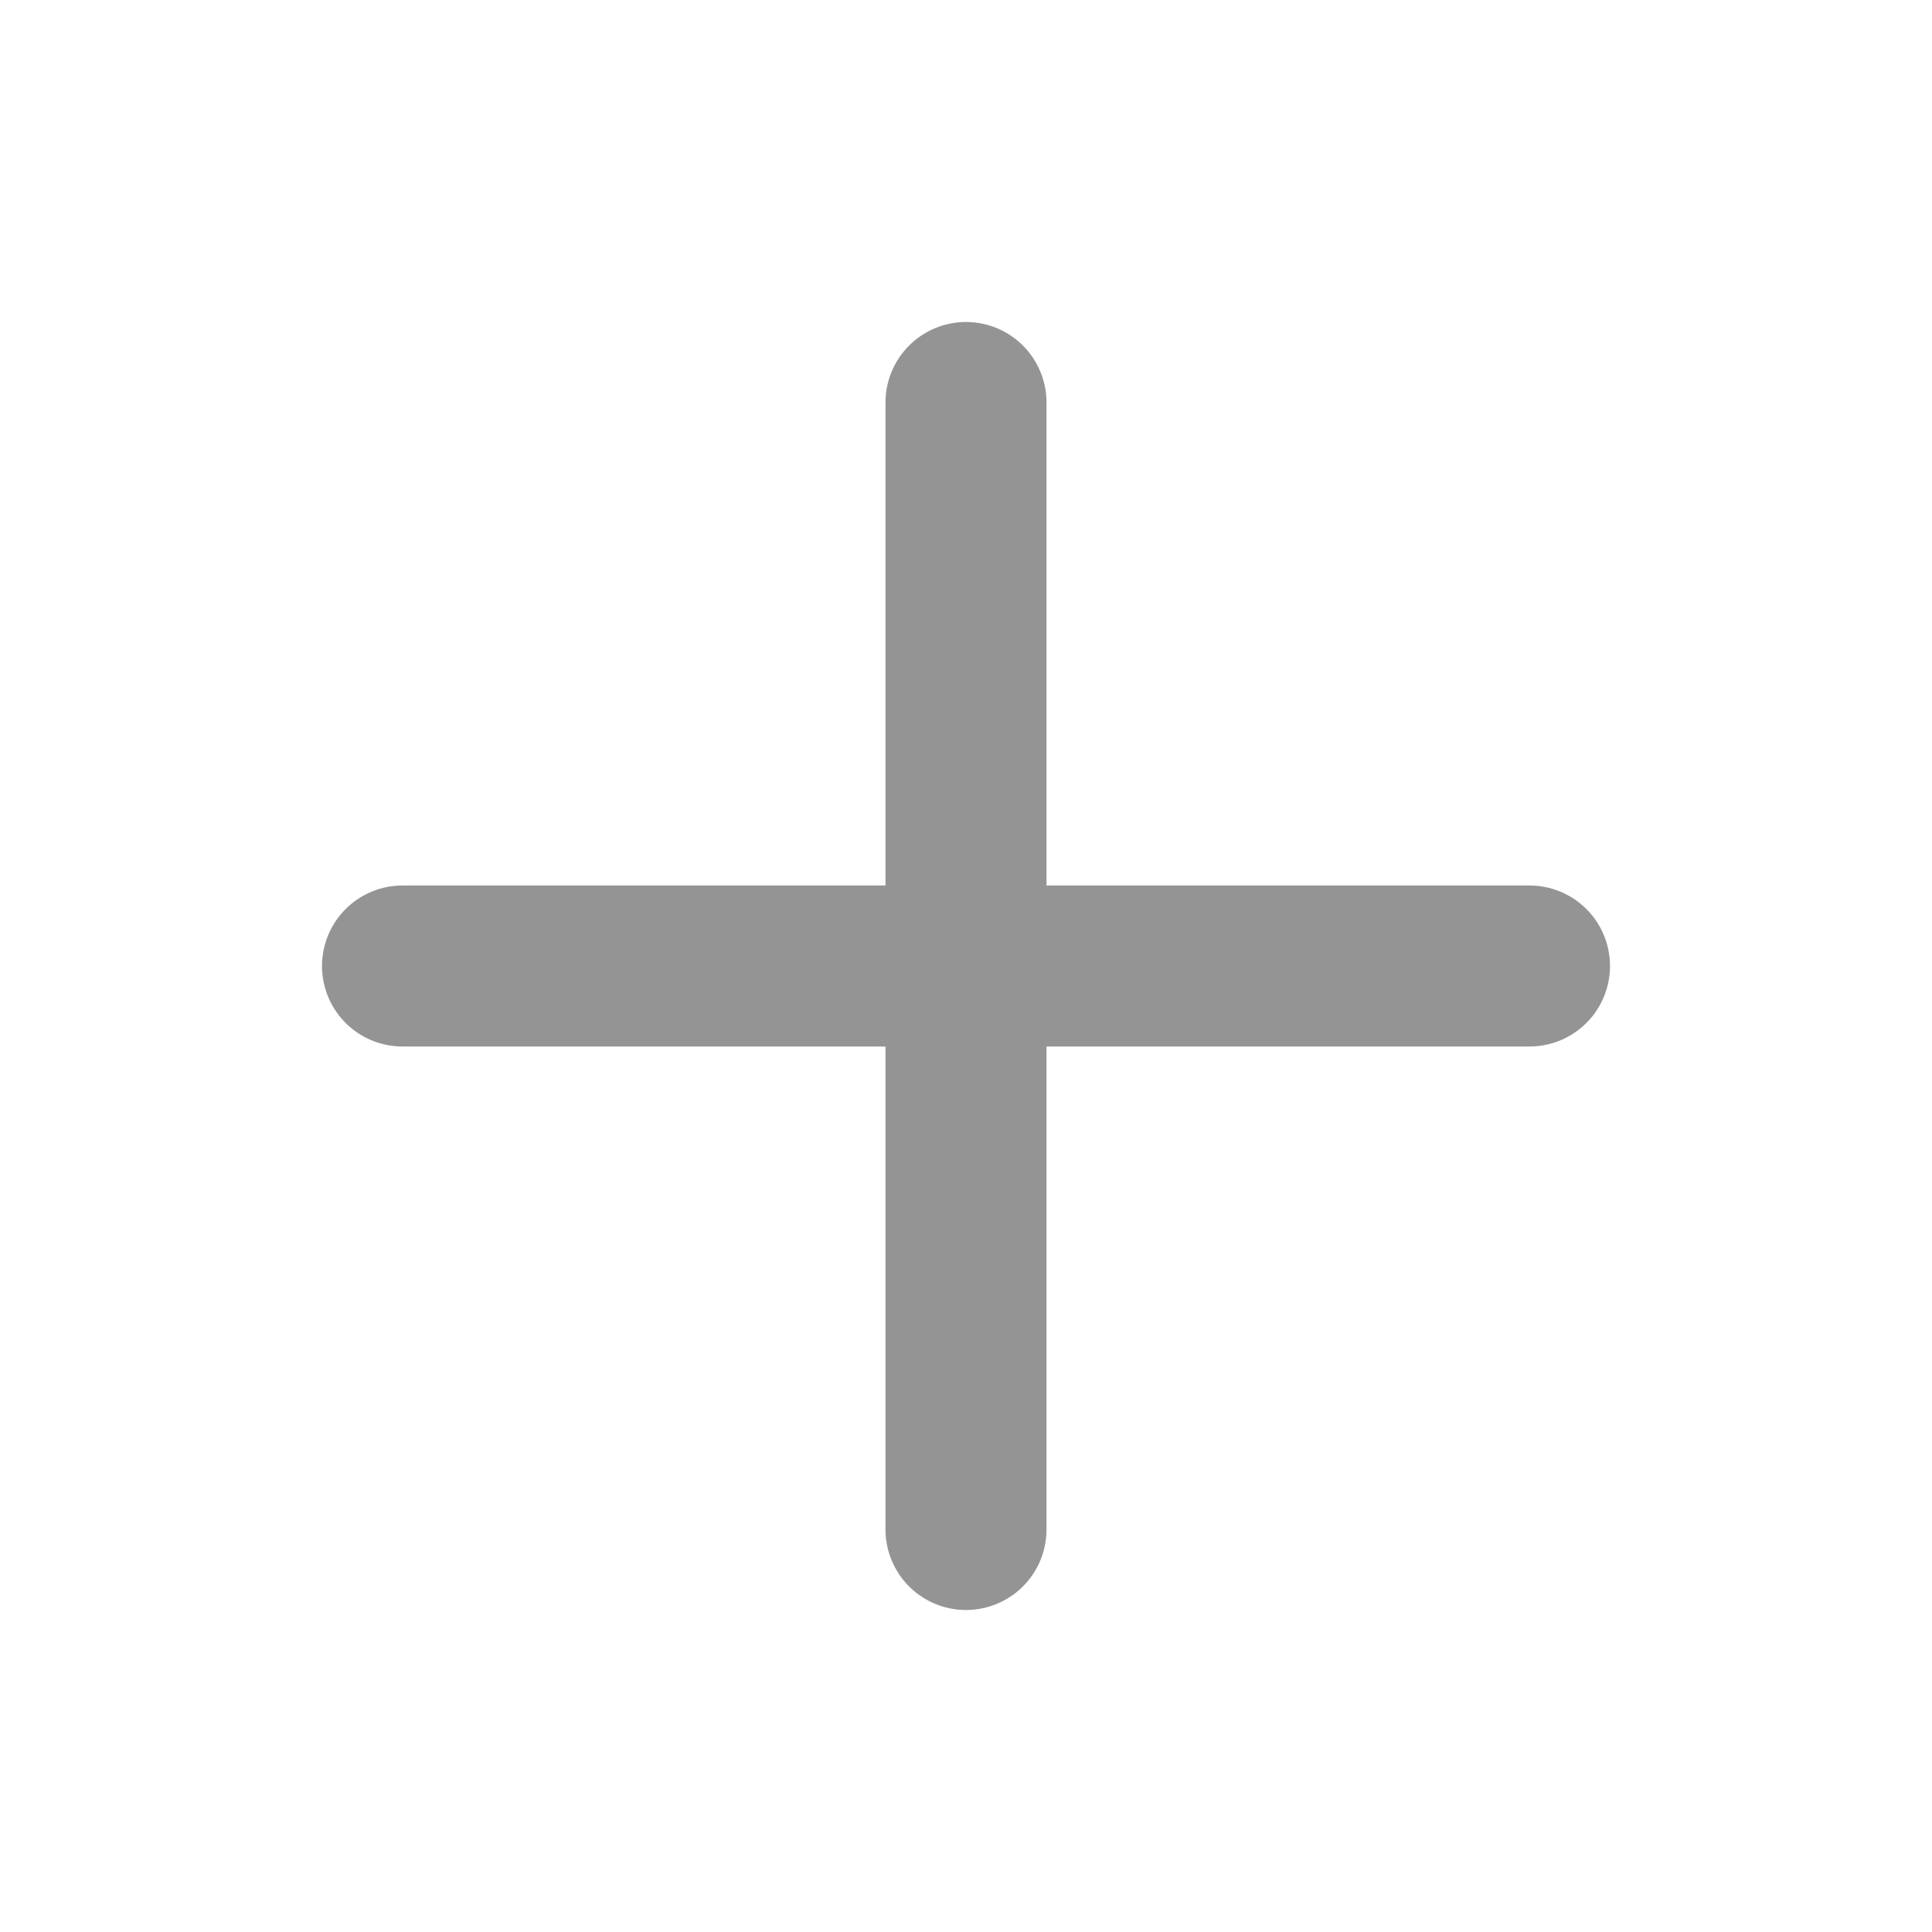
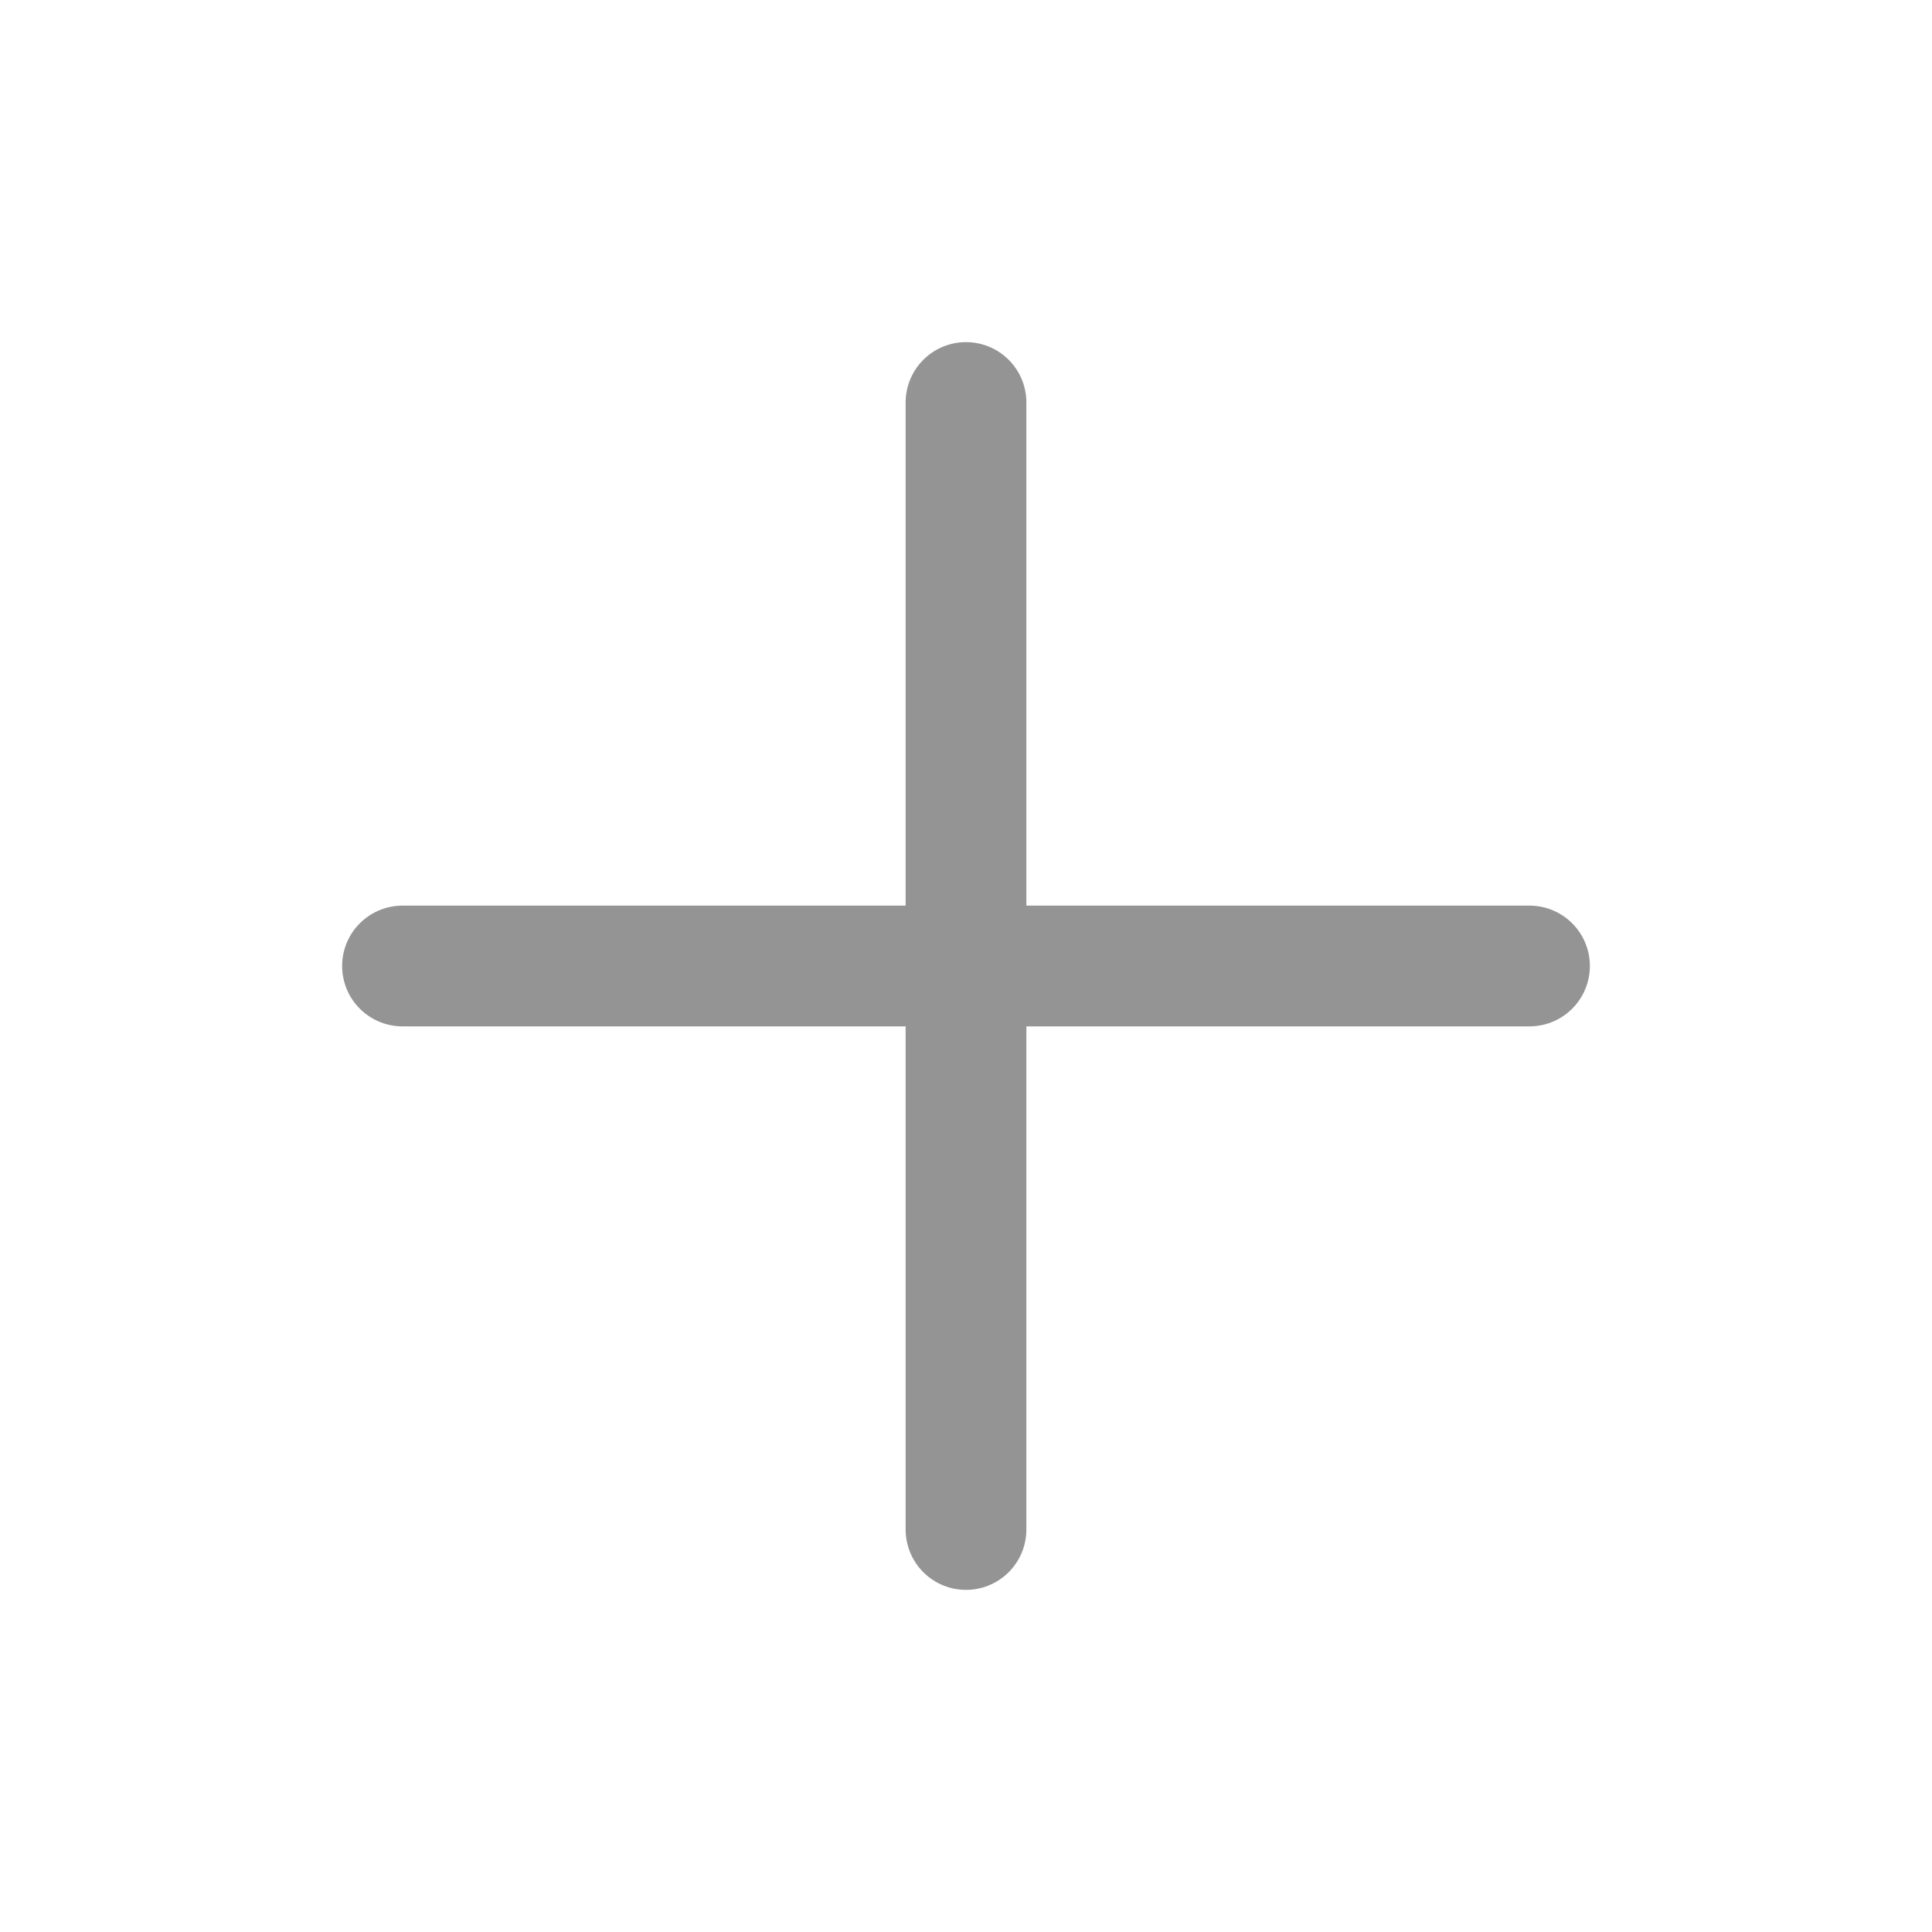
- <svg xmlns="http://www.w3.org/2000/svg" width="20" height="20" viewBox="0 0 24 24" fill="none" stroke="#949494" stroke-width="2" stroke-linecap="round" stroke-linejoin="round" class="feather feather-plus">
+ <svg xmlns="http://www.w3.org/2000/svg" width="24" height="24" viewBox="0 0 24 24" fill="none" stroke="#949494" stroke-width="1.5" stroke-linecap="round" stroke-linejoin="round" class="feather feather-plus">
  <line x1="12" y1="5" x2="12" y2="19" />
  <line x1="5" y1="12" x2="19" y2="12" />
</svg>
